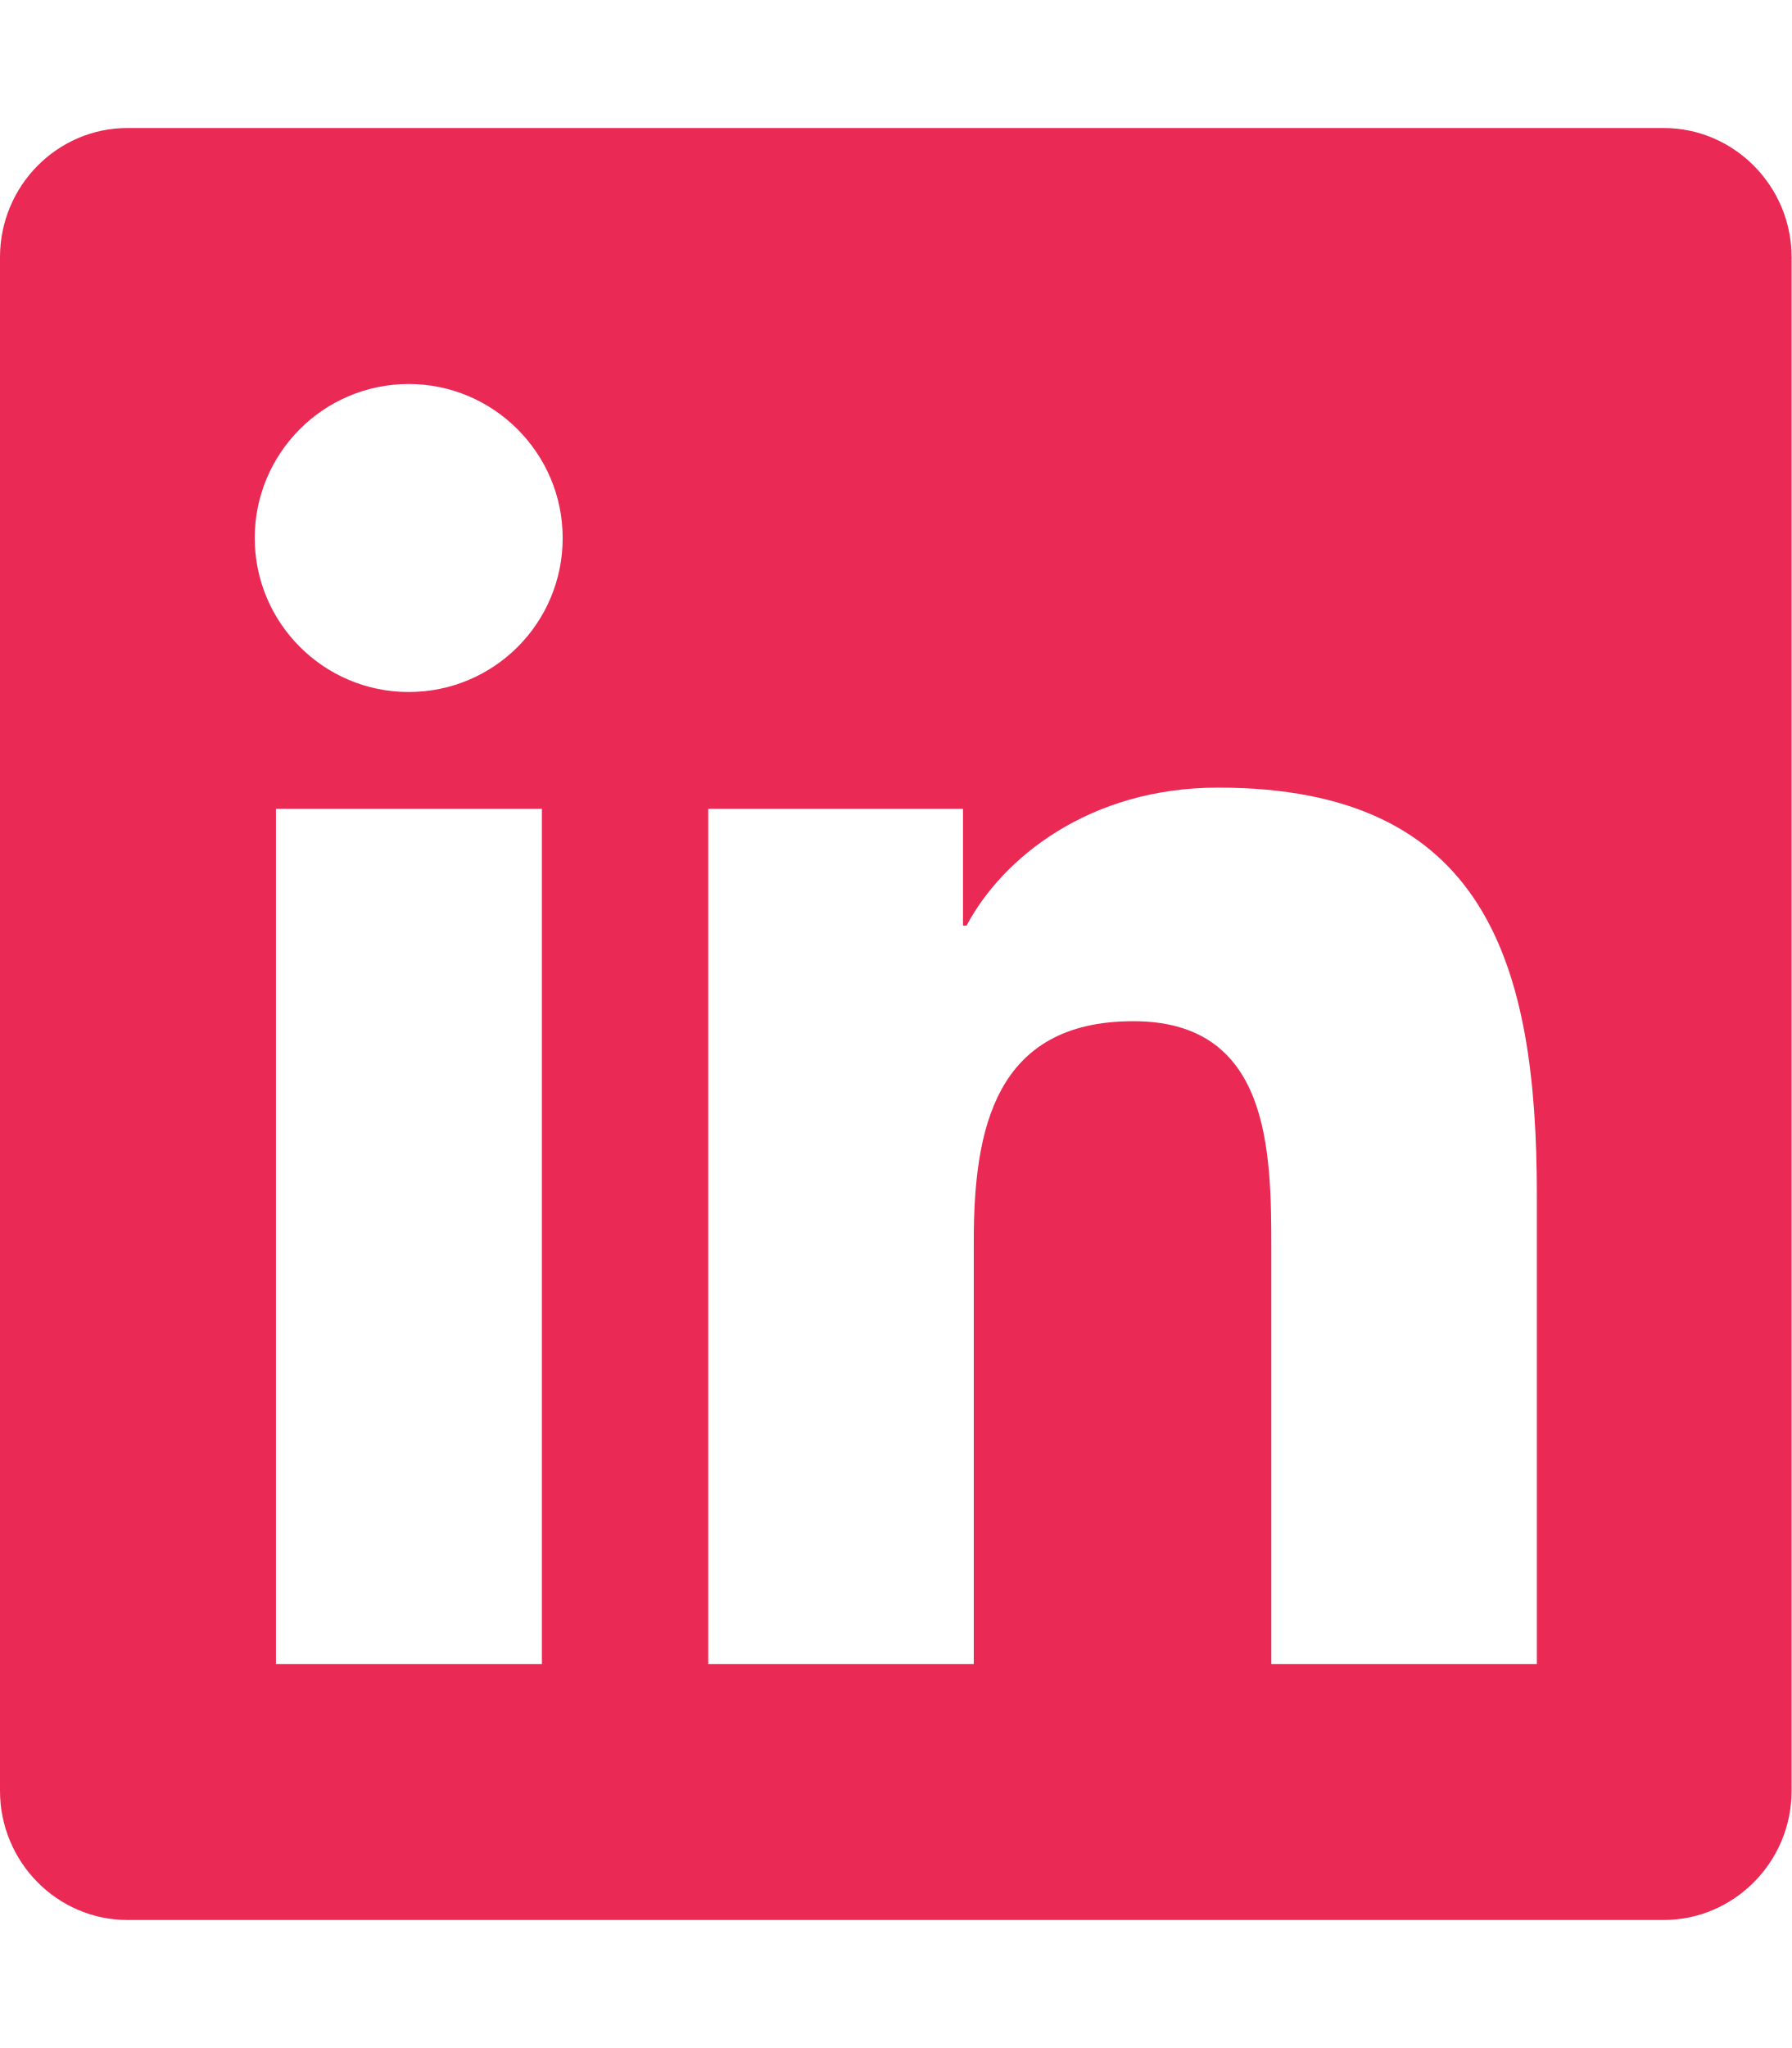
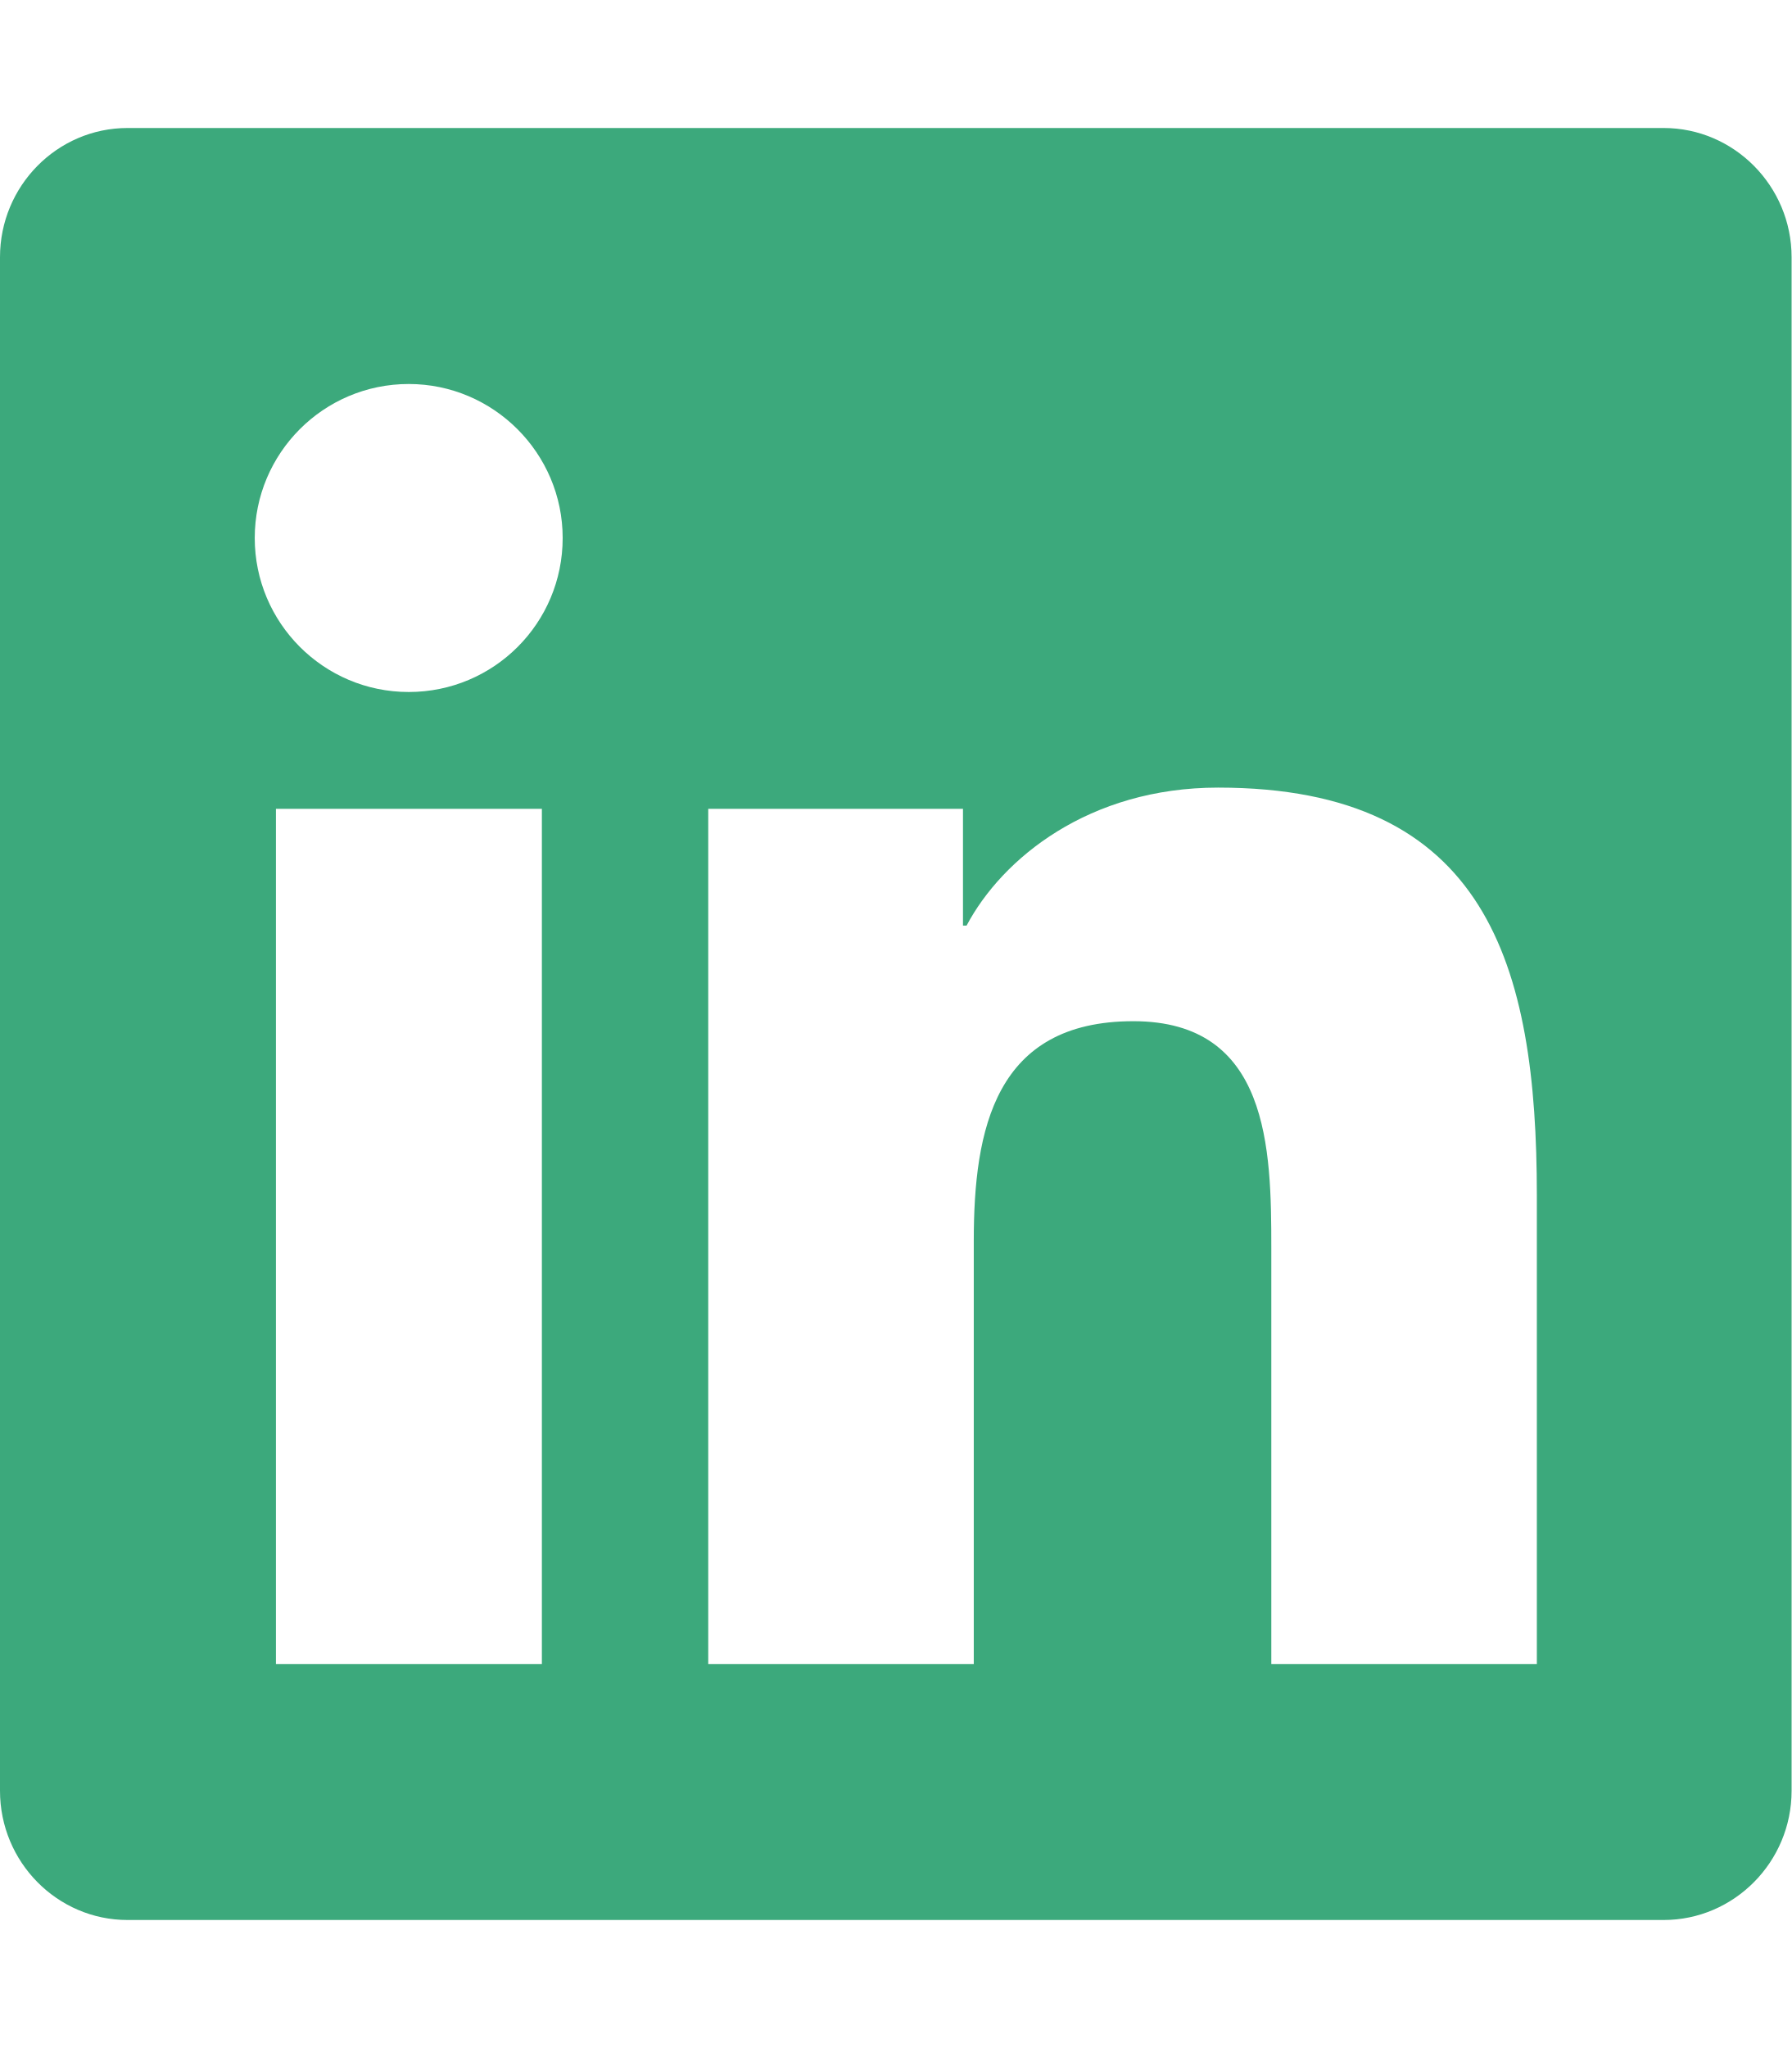
<svg xmlns="http://www.w3.org/2000/svg" style="width: 25px;" aria-hidden="true" focusable="false" data-prefix="fab" data-icon="linkedin" role="img" viewBox="0 0 448 512" class="svg-inline--fa fa-linkedin fa-w-14 fa-2x">
-   <path fill="currentColor" d="M416 32H31.9C14.3 32 0 46.5 0 64.3v383.4C0 465.5 14.3 480 31.9 480H416c17.6 0 32-14.5 32-32.3V64.3c0-17.8-14.4-32.3-32-32.3zM135.4 416H69V202.2h66.5V416zm-33.2-243c-21.3 0-38.5-17.3-38.5-38.5S80.9 96 102.2 96c21.2 0 38.5 17.3 38.5 38.5 0 21.3-17.2 38.5-38.5 38.5zm282.1 243h-66.4V312c0-24.8-.5-56.7-34.5-56.7-34.6 0-39.9 27-39.9 54.9V416h-66.4V202.2h63.7v29.2h.9c8.9-16.8 30.6-34.5 62.9-34.5 67.2 0 79.7 44.3 79.7 101.9V416z" style="color:#ea2a55;" />
+   <path fill="currentColor" d="M416 32H31.9C14.3 32 0 46.5 0 64.3v383.4C0 465.5 14.3 480 31.9 480H416c17.6 0 32-14.5 32-32.3V64.3c0-17.8-14.4-32.3-32-32.3zM135.4 416H69V202.2h66.5V416zm-33.2-243c-21.3 0-38.5-17.3-38.5-38.5S80.9 96 102.2 96c21.2 0 38.5 17.3 38.5 38.5 0 21.3-17.2 38.5-38.5 38.5zm282.1 243h-66.4V312c0-24.8-.5-56.7-34.5-56.7-34.6 0-39.9 27-39.9 54.9V416h-66.4V202.2h63.7v29.2h.9c8.9-16.8 30.6-34.5 62.9-34.5 67.2 0 79.7 44.3 79.7 101.9V416z" style="color:#3ca97c;" />
</svg>
